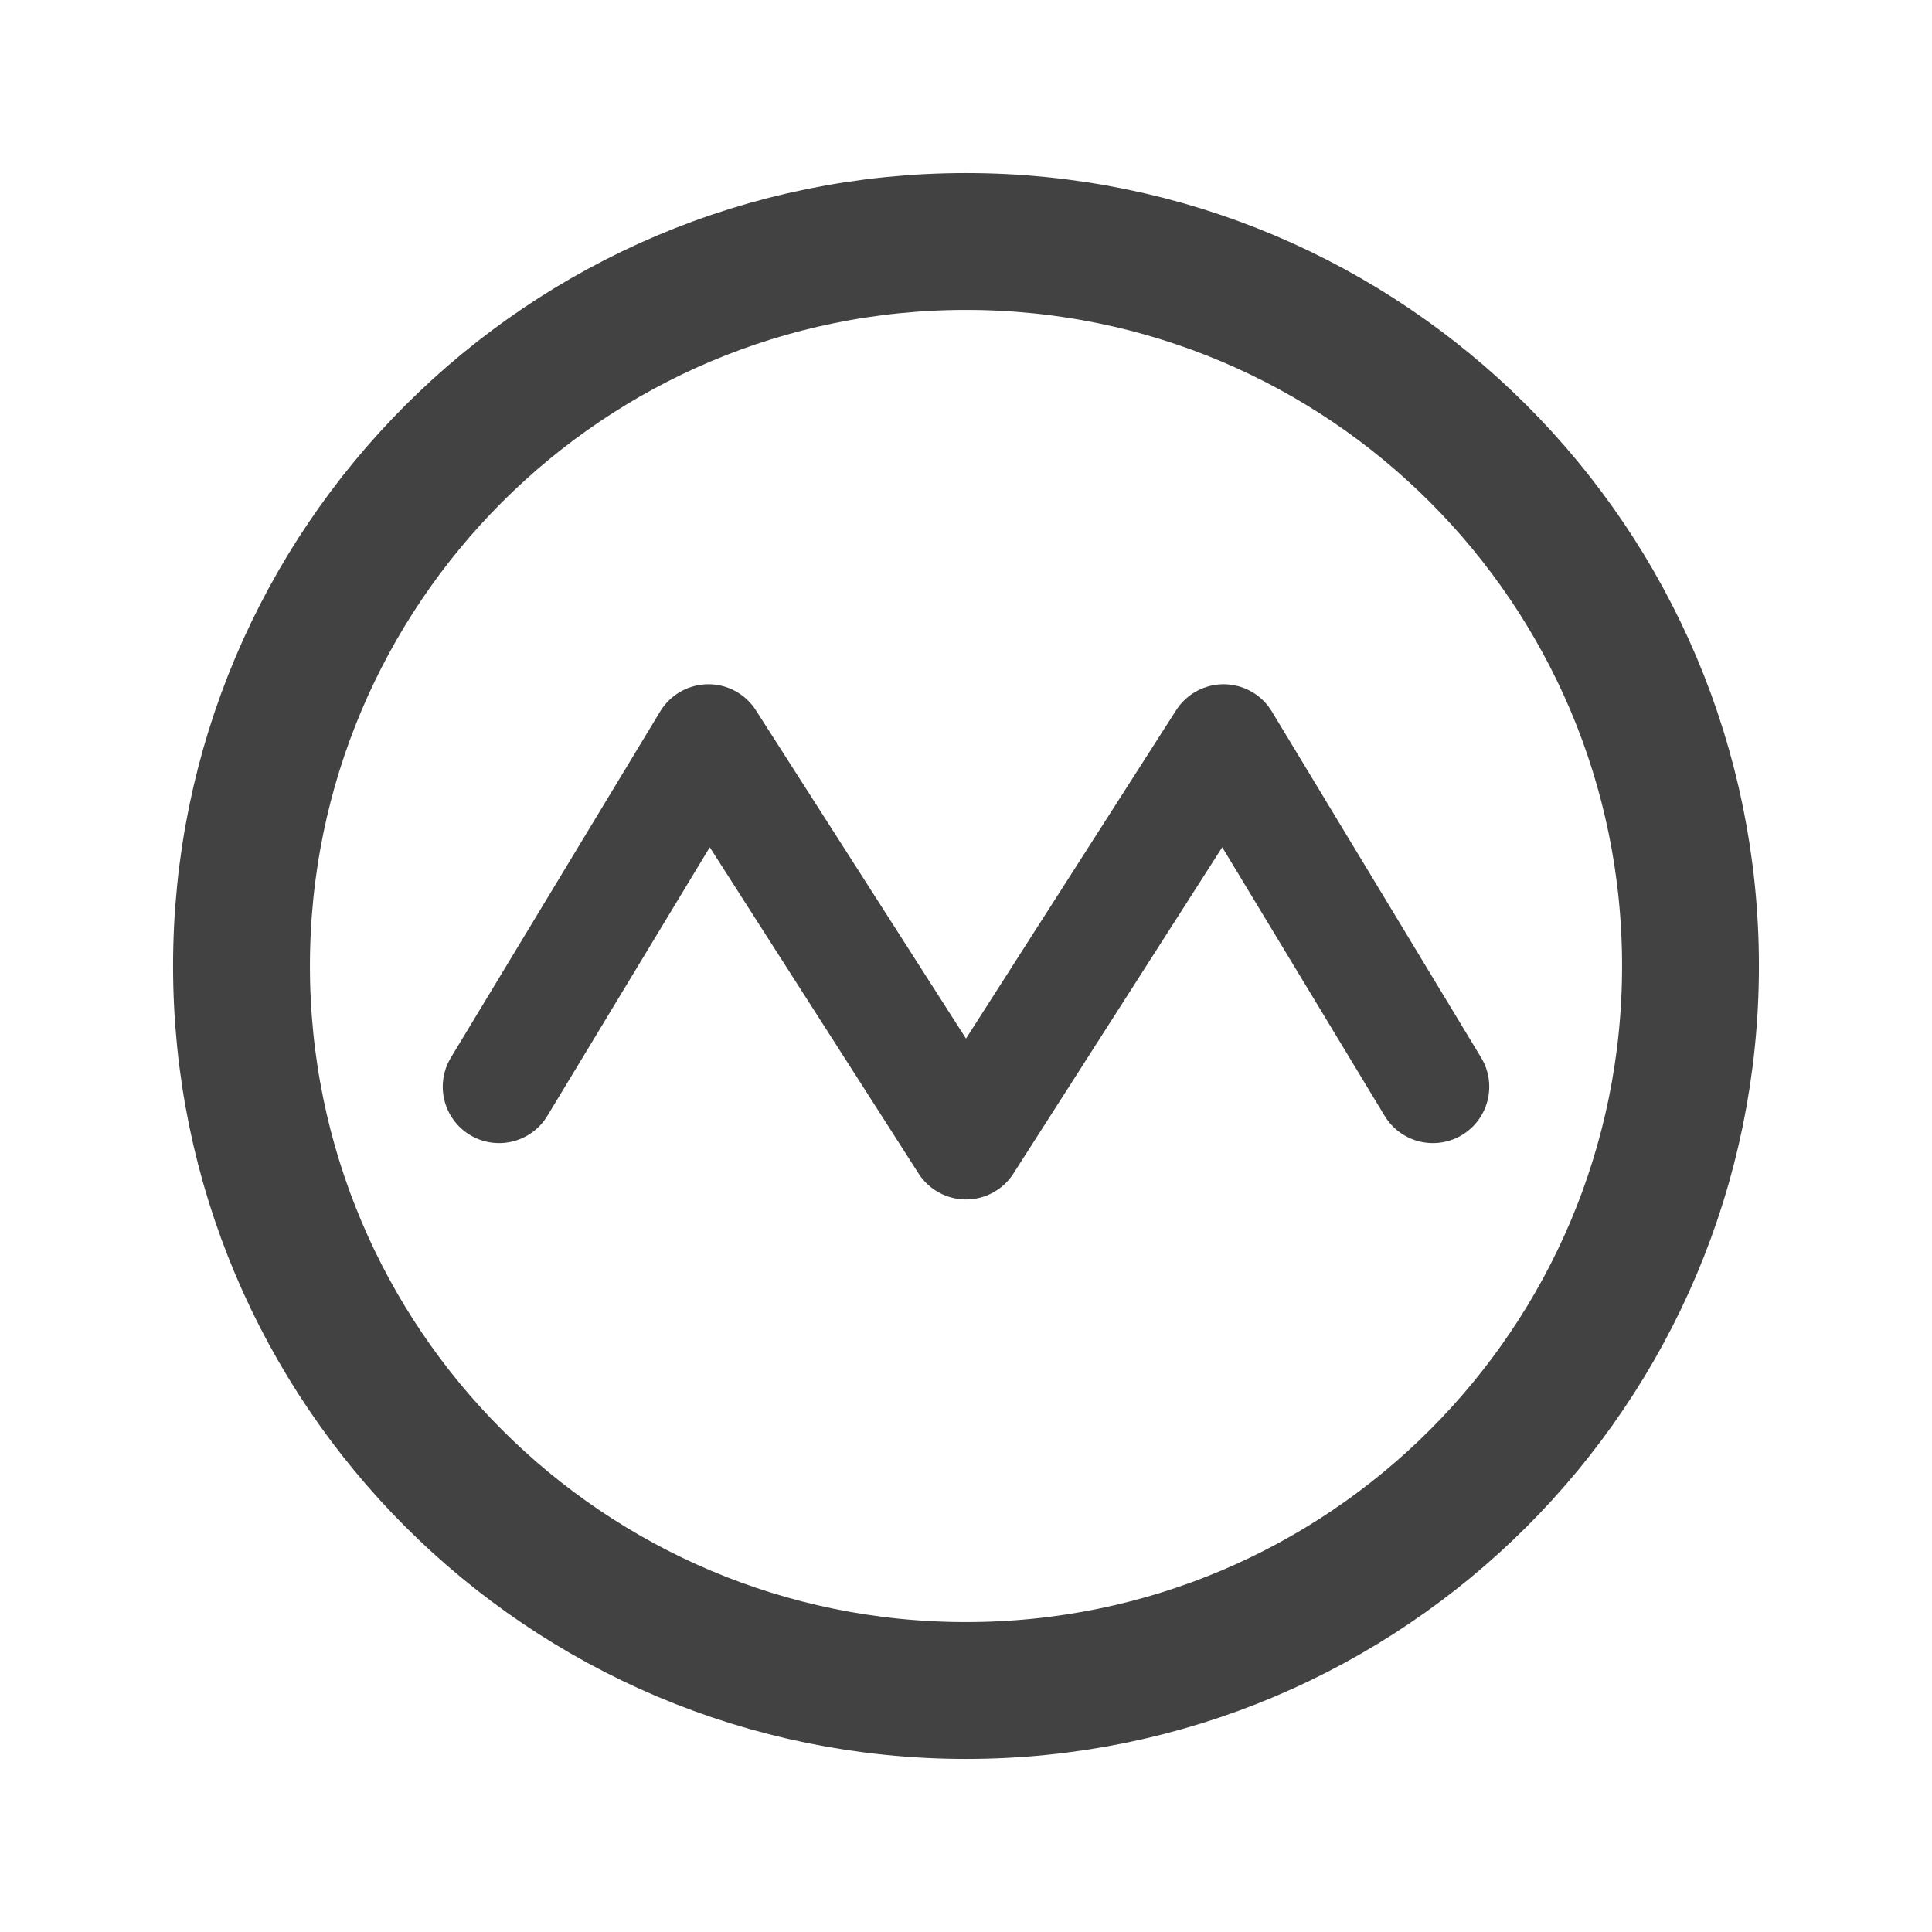
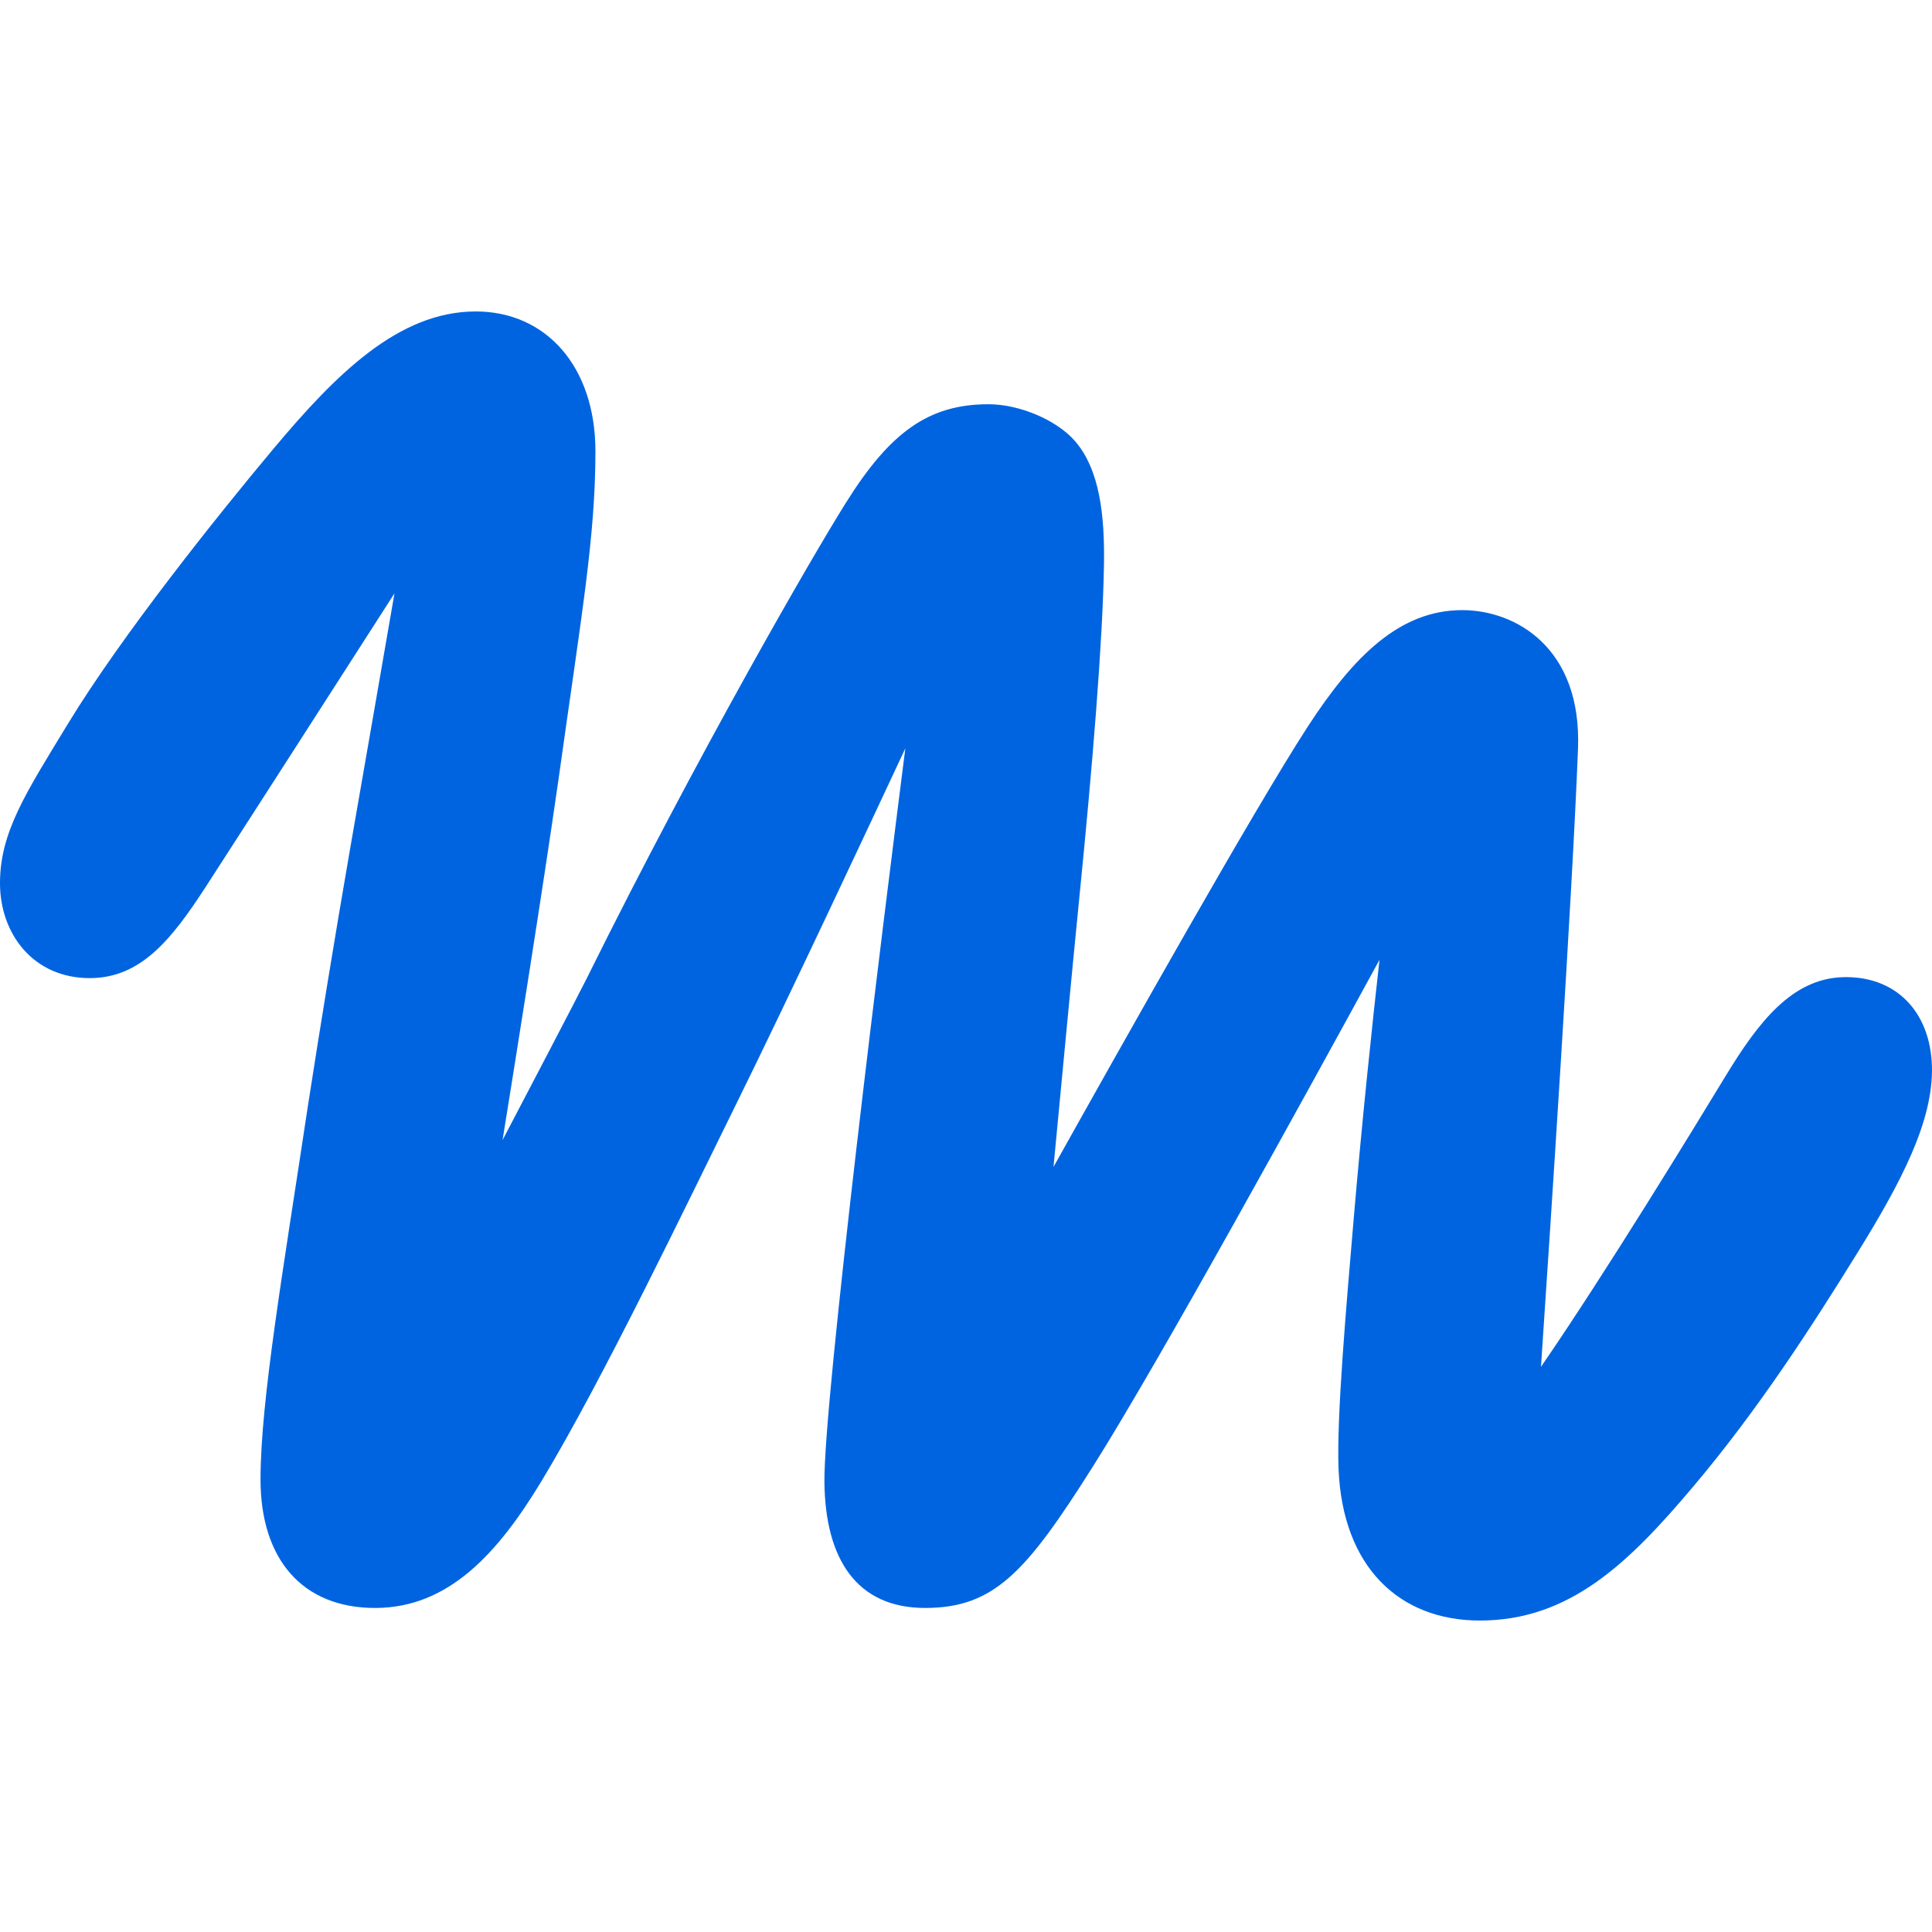
- <svg xmlns="http://www.w3.org/2000/svg" viewBox="0 0 24 24" fill="none">
-   <circle cx="12" cy="12" r="9" stroke="#424242" stroke-width="1.7" />
-   <path d="M6.2 13.5 L8.8 9.2 L12 14.2 L15.2 9.2 L17.8 13.5" stroke="#424242" stroke-width="1.4" stroke-linecap="round" stroke-linejoin="round" />
+ <svg xmlns="http://www.w3.org/2000/svg" viewBox="0 0 100 100">
+   <path d="M24.626 16.121C28.236 16.121 30.819 18.941 30.819 23.364C30.819 27.787 30.105 31.776 28.922 40.247C28.074 46.181 26.62 55.242 26.013 59.009C27.178 56.782 29.907 51.576 30.391 50.598C36.108 39.061 42.066 28.754 43.783 26.025C46.059 22.382 48.062 20.923 51.16 20.923C52.769 20.923 54.683 21.736 55.632 22.819C56.918 24.29 57.186 26.66 57.141 29.244C57.074 33.207 56.56 39.526 55.855 46.57C55.542 49.706 54.937 56.107 54.529 60.4C58.188 53.853 64.961 41.811 67.692 37.606C70.073 33.94 72.466 31.58 75.684 31.58C78.46 31.58 81.881 33.542 81.677 38.757C81.377 46.456 80.267 63.223 79.761 70.748C83.166 65.791 87.638 58.454 89.315 55.697C91.01 52.908 92.75 50.654 95.39 50.578C98.099 50.499 99.913 52.341 99.996 55.184C100.078 58.028 98.383 61.226 96.134 64.856C93.694 68.796 90.962 73.012 87.638 76.949C84.315 80.886 81.26 83.878 76.599 83.879C72.424 83.879 69.487 81.104 69.283 76.025C69.177 73.364 69.68 67.641 70.06 63.167C70.5 57.987 71.031 52.986 71.403 49.679C67.734 56.398 60.01 70.468 56.535 75.96C53.134 81.334 51.477 83.227 47.888 83.228C44.298 83.228 42.723 80.642 42.672 76.75C42.614 72.528 45.785 47.182 46.859 38.737C45.118 42.462 40.839 51.606 38.155 57.044C35.559 62.306 31.204 71.398 28.044 76.636C25.767 80.409 23.209 83.227 19.417 83.228C15.625 83.228 13.485 80.678 13.485 76.579C13.485 72.479 14.672 65.649 15.947 57.178C16.584 53.078 17.311 48.613 18.131 43.876C18.732 40.448 19.776 34.417 20.418 30.713C17.502 35.254 12.254 43.428 10.657 45.89C8.881 48.629 7.287 50.626 4.647 50.627C1.733 50.627 0.001 48.352 0 45.711C0 43.07 1.343 41.034 3.524 37.451C6.324 32.846 11.358 26.57 14.115 23.275C17.366 19.391 20.614 16.122 24.626 16.121Z" fill="#0064E0" />
</svg>
